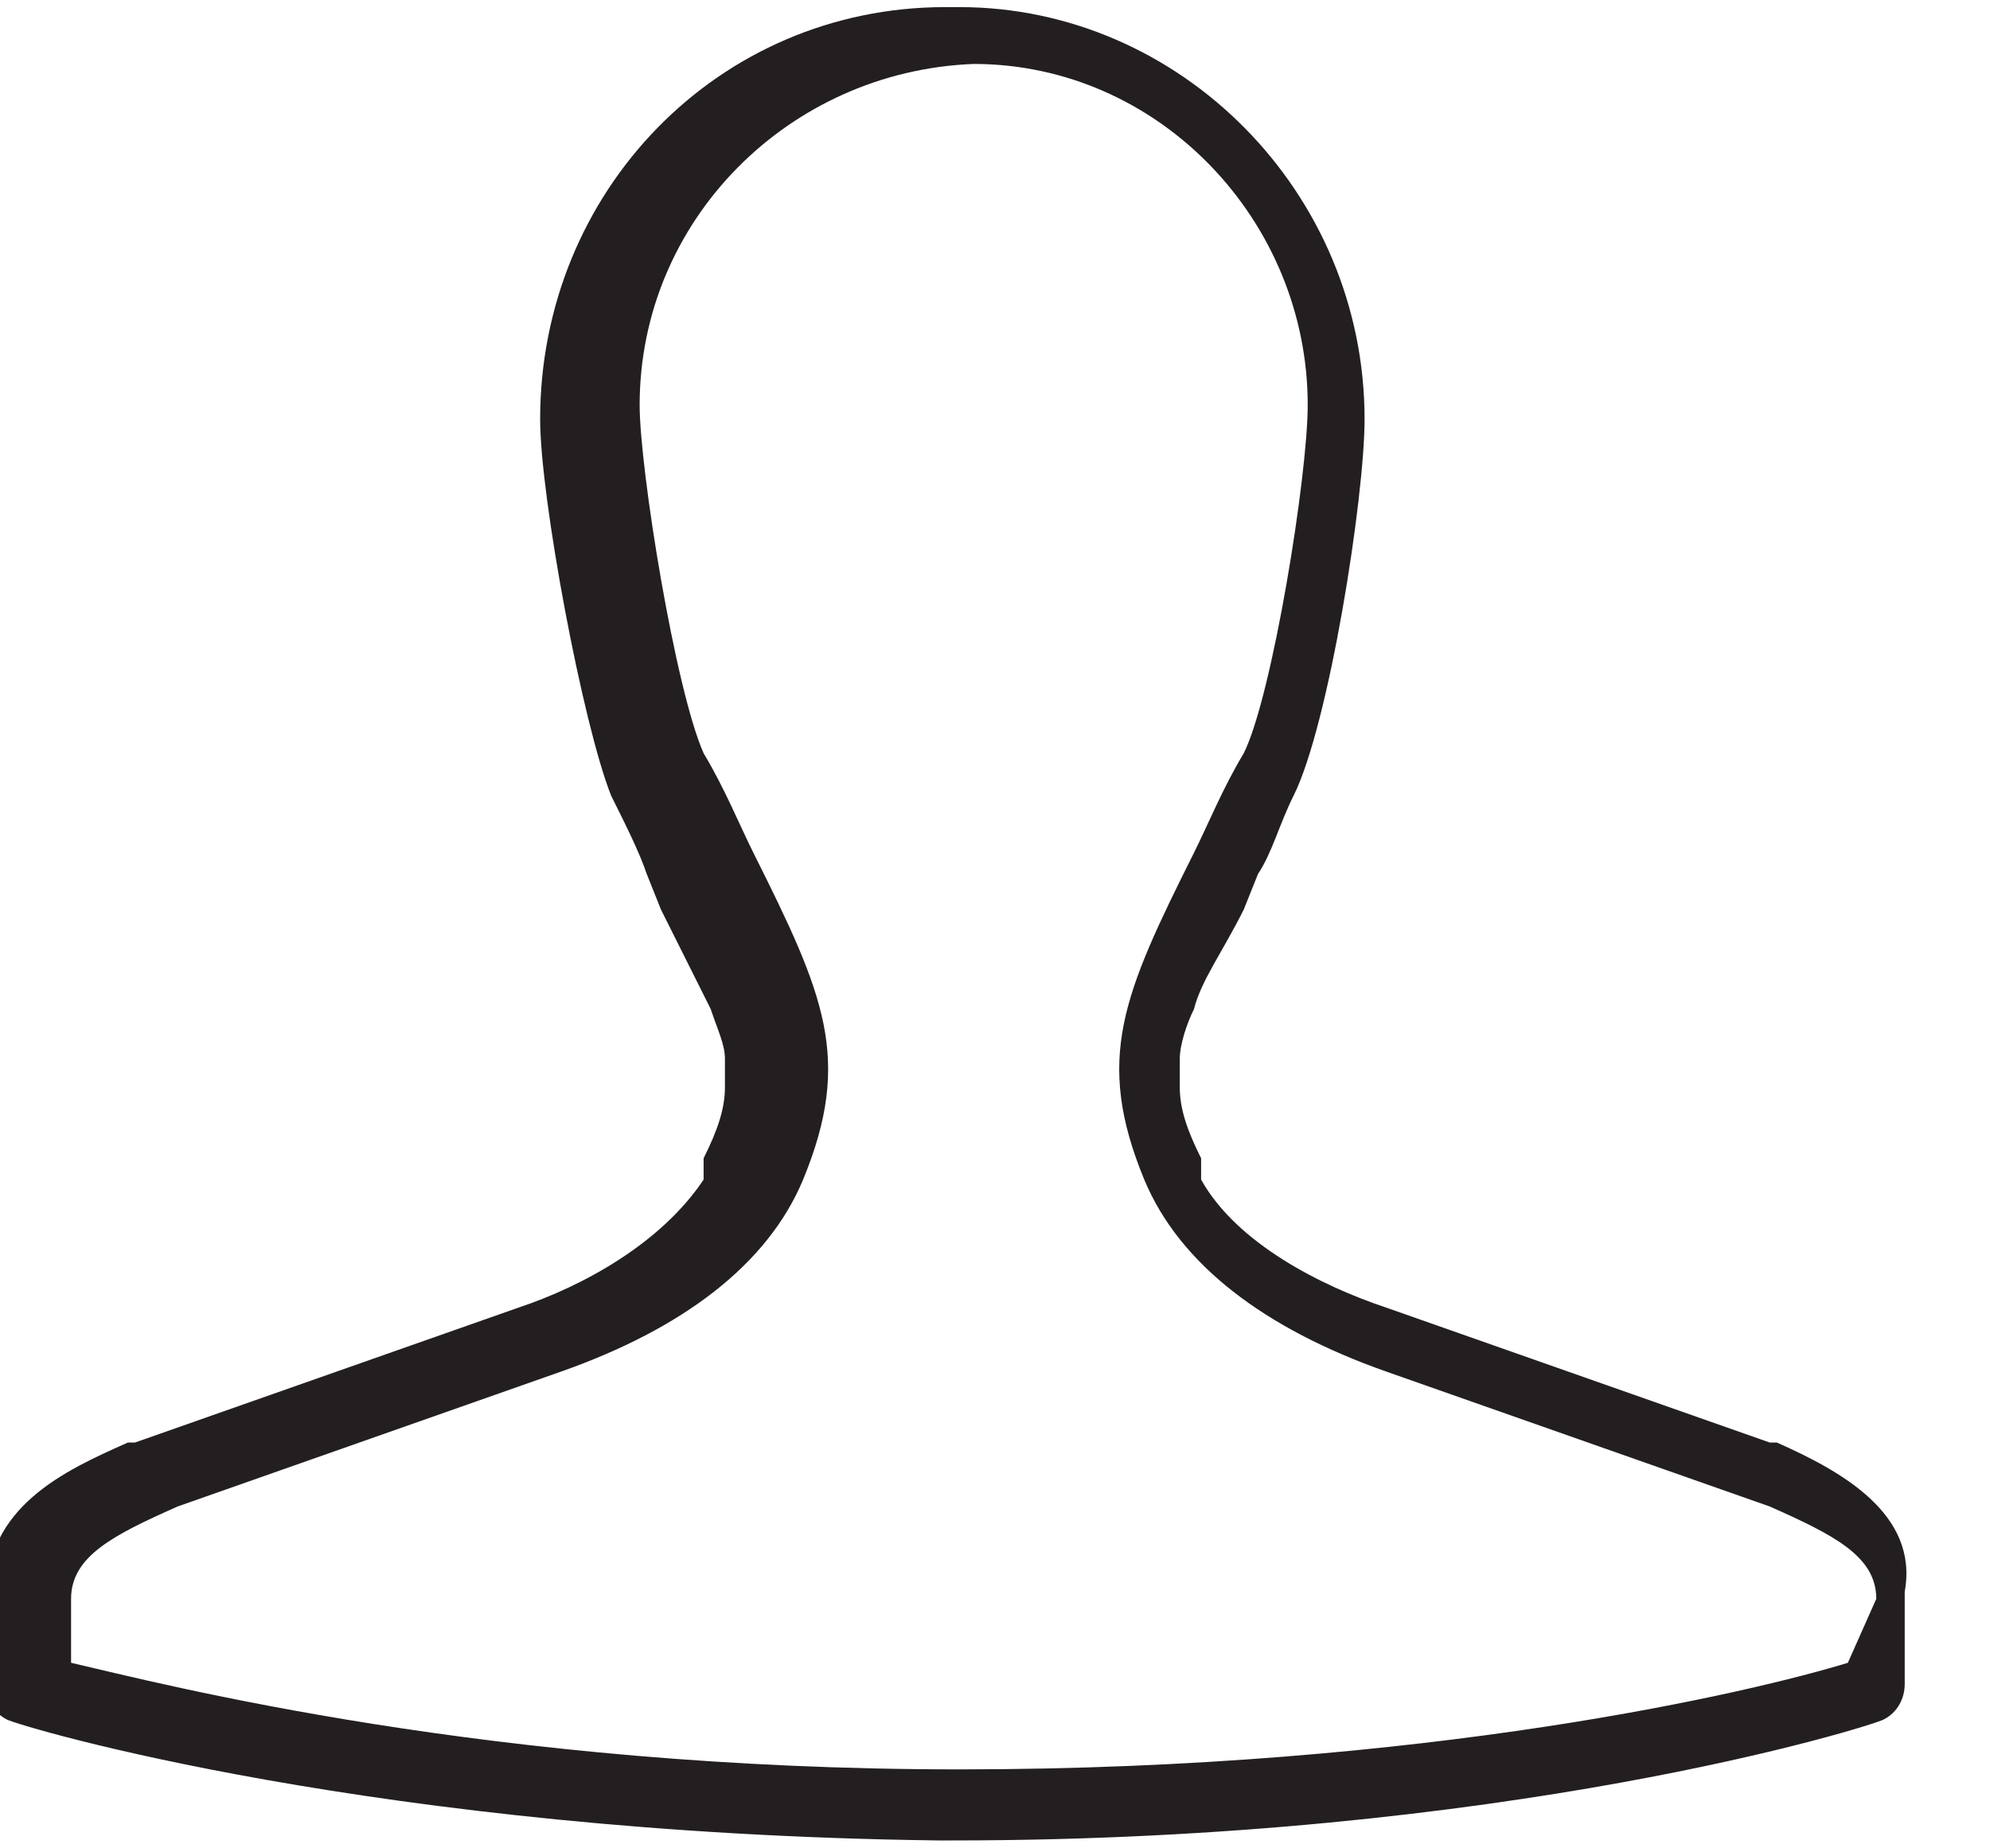
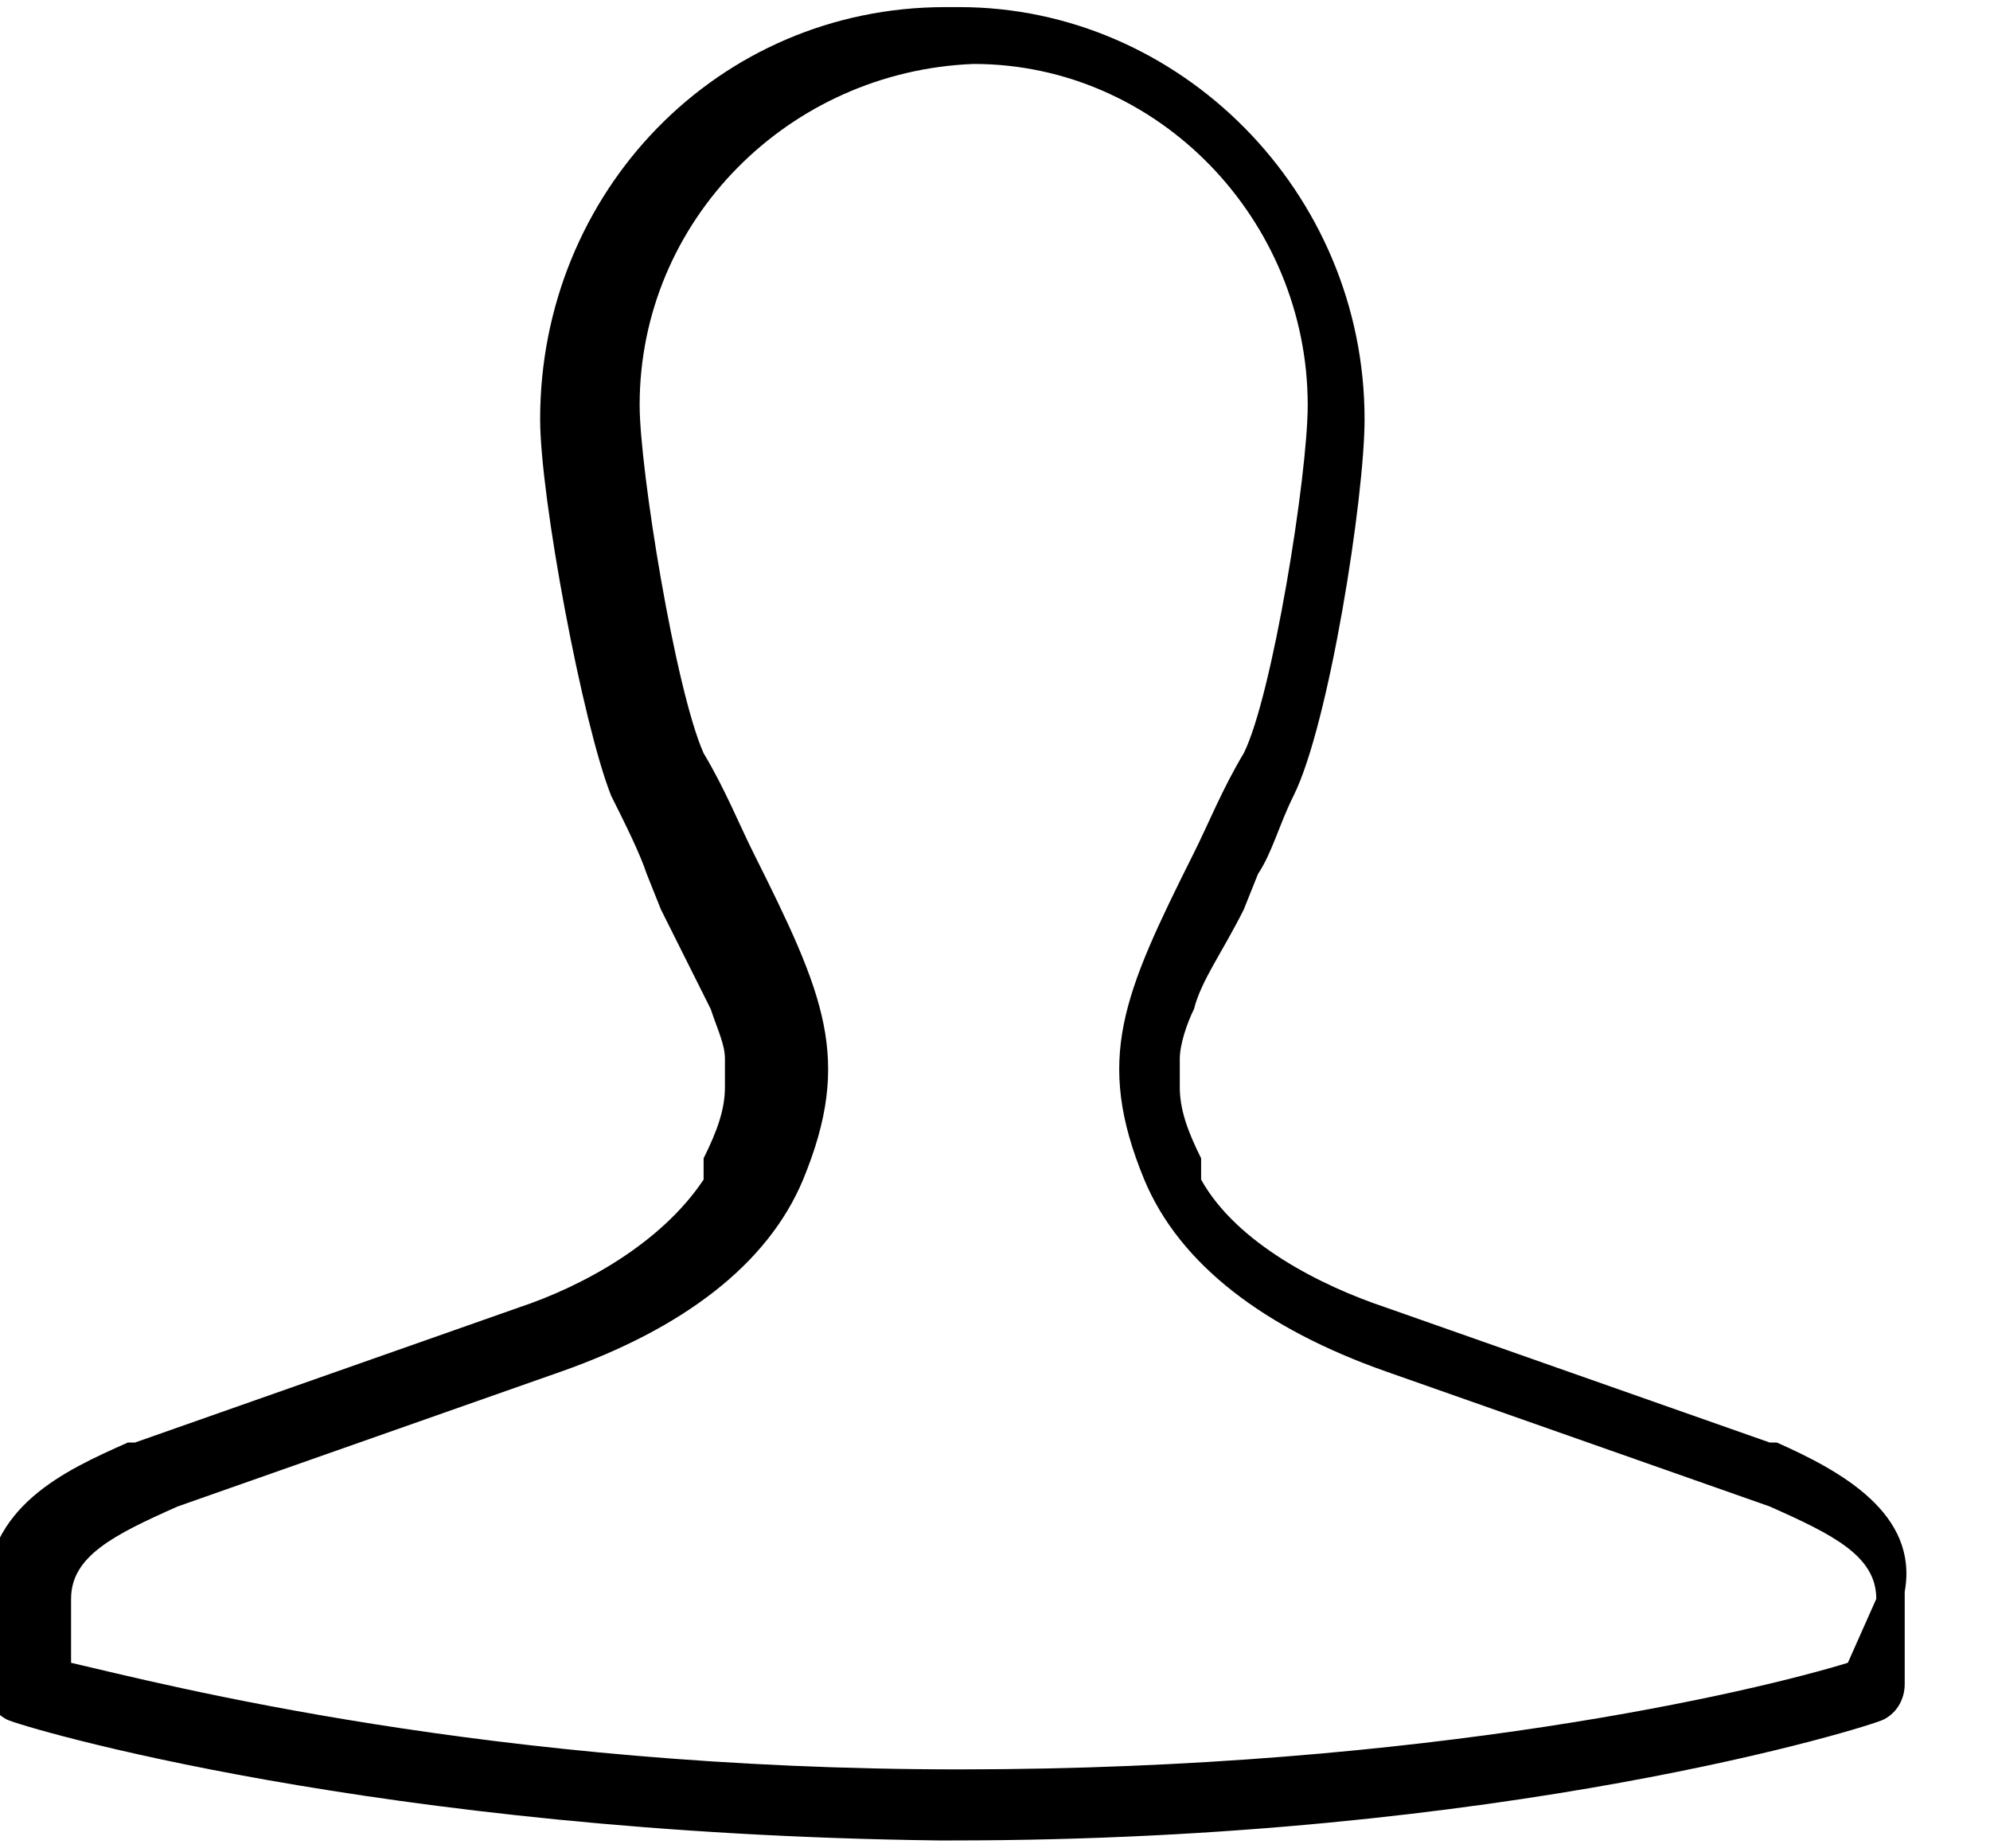
- <svg xmlns="http://www.w3.org/2000/svg" version="1.1" id="Layer_2" x="0px" y="0px" width="28px" height="26px" viewBox="0 0 28 26" enable-background="new 0 0 28 26" xml:space="preserve">
-   <path fill="#231F20" d="M25,20.3c0,0-0.1,0-0.1,0l-5.4-1.9c-0.9-0.3-2.1-0.9-2.6-1.8c0-0.1,0-0.2,0-0.3c-0.2-0.4-0.3-0.7-0.3-1  c0-0.1,0-0.3,0-0.4c0-0.2,0.1-0.5,0.2-0.7c0.1-0.4,0.4-0.8,0.7-1.4l0.2-0.5c0.2-0.3,0.3-0.7,0.5-1.1c0.5-1,1-4.2,1-5.3  c0-3.2-2.6-5.8-5.7-5.8c0,0,0,0-0.1,0c0,0,0,0-0.1,0c-3.2,0-5.7,2.6-5.7,5.8c0,1.1,0.6,4.3,1,5.3c0.2,0.4,0.4,0.8,0.5,1.1l0.2,0.5  c0.3,0.6,0.5,1,0.7,1.4c0.1,0.3,0.2,0.5,0.2,0.7c0,0.1,0,0.3,0,0.4c0,0.3-0.1,0.6-0.3,1c0,0.1,0,0.2,0,0.3c-0.6,0.9-1.7,1.5-2.6,1.8  l-5.4,1.9c0,0-0.1,0-0.1,0c-0.9,0.4-2,0.9-2,2.2l0,1.2c0,0.2,0.1,0.4,0.3,0.5c0.2,0.1,5.2,1.6,13.1,1.7c0,0,0,0,0,0c0,0,0,0,0.1,0  s0,0,0.1,0c0,0,0,0,0,0c7.8,0,12.9-1.6,13.1-1.7c0.2-0.1,0.3-0.3,0.3-0.5l0-1.3C27,21.3,25.9,20.7,25,20.3z M26,23.4  c-1.3,0.4-5.9,1.5-12.5,1.5c-6.6,0-11.2-1.2-12.5-1.5l0-0.9c0-0.6,0.6-0.9,1.5-1.3l5.4-1.9c1.7-0.6,2.9-1.5,3.4-2.7  c0.7-1.7,0.3-2.6-0.7-4.6c-0.2-0.4-0.4-0.9-0.7-1.4c-0.4-0.9-0.9-4-0.9-4.9c0-2.6,2.1-4.7,4.7-4.8c2.6,0,4.7,2.2,4.7,4.8  c0,1-0.5,4.1-0.9,4.9c-0.3,0.5-0.5,1-0.7,1.4c-1,2-1.4,2.9-0.7,4.6c0.5,1.2,1.7,2.1,3.4,2.7l5.4,1.9c0.9,0.4,1.5,0.7,1.5,1.3  L26,23.4z" />
+ <svg viewBox="0 0 28 26">
+   <path d="M25,20.3c0,0-0.1,0-0.1,0l-5.4-1.9c-0.9-0.3-2.1-0.9-2.6-1.8c0-0.1,0-0.2,0-0.3c-0.2-0.4-0.3-0.7-0.3-1  c0-0.1,0-0.3,0-0.4c0-0.2,0.1-0.5,0.2-0.7c0.1-0.4,0.4-0.8,0.7-1.4l0.2-0.5c0.2-0.3,0.3-0.7,0.5-1.1c0.5-1,1-4.2,1-5.3  c0-3.2-2.6-5.8-5.7-5.8c0,0,0,0-0.1,0c0,0,0,0-0.1,0c-3.2,0-5.7,2.6-5.7,5.8c0,1.1,0.6,4.3,1,5.3c0.2,0.4,0.4,0.8,0.5,1.1l0.2,0.5  c0.3,0.6,0.5,1,0.7,1.4c0.1,0.3,0.2,0.5,0.2,0.7c0,0.1,0,0.3,0,0.4c0,0.3-0.1,0.6-0.3,1c0,0.1,0,0.2,0,0.3c-0.6,0.9-1.7,1.5-2.6,1.8  l-5.4,1.9c0,0-0.1,0-0.1,0c-0.9,0.4-2,0.9-2,2.2l0,1.2c0,0.2,0.1,0.4,0.3,0.5c0.2,0.1,5.2,1.6,13.1,1.7c0,0,0,0,0,0c0,0,0,0,0.1,0  s0,0,0.1,0c0,0,0,0,0,0c7.8,0,12.9-1.6,13.1-1.7c0.2-0.1,0.3-0.3,0.3-0.5l0-1.3C27,21.3,25.9,20.7,25,20.3z M26,23.4  c-1.3,0.4-5.9,1.5-12.5,1.5c-6.6,0-11.2-1.2-12.5-1.5l0-0.9c0-0.6,0.6-0.9,1.5-1.3l5.4-1.9c1.7-0.6,2.9-1.5,3.4-2.7  c0.7-1.7,0.3-2.6-0.7-4.6c-0.2-0.4-0.4-0.9-0.7-1.4c-0.4-0.9-0.9-4-0.9-4.9c0-2.6,2.1-4.7,4.7-4.8c2.6,0,4.7,2.2,4.7,4.8  c0,1-0.5,4.1-0.9,4.9c-0.3,0.5-0.5,1-0.7,1.4c-1,2-1.4,2.9-0.7,4.6c0.5,1.2,1.7,2.1,3.4,2.7l5.4,1.9c0.9,0.4,1.5,0.7,1.5,1.3  L26,23.4z" />
</svg>
